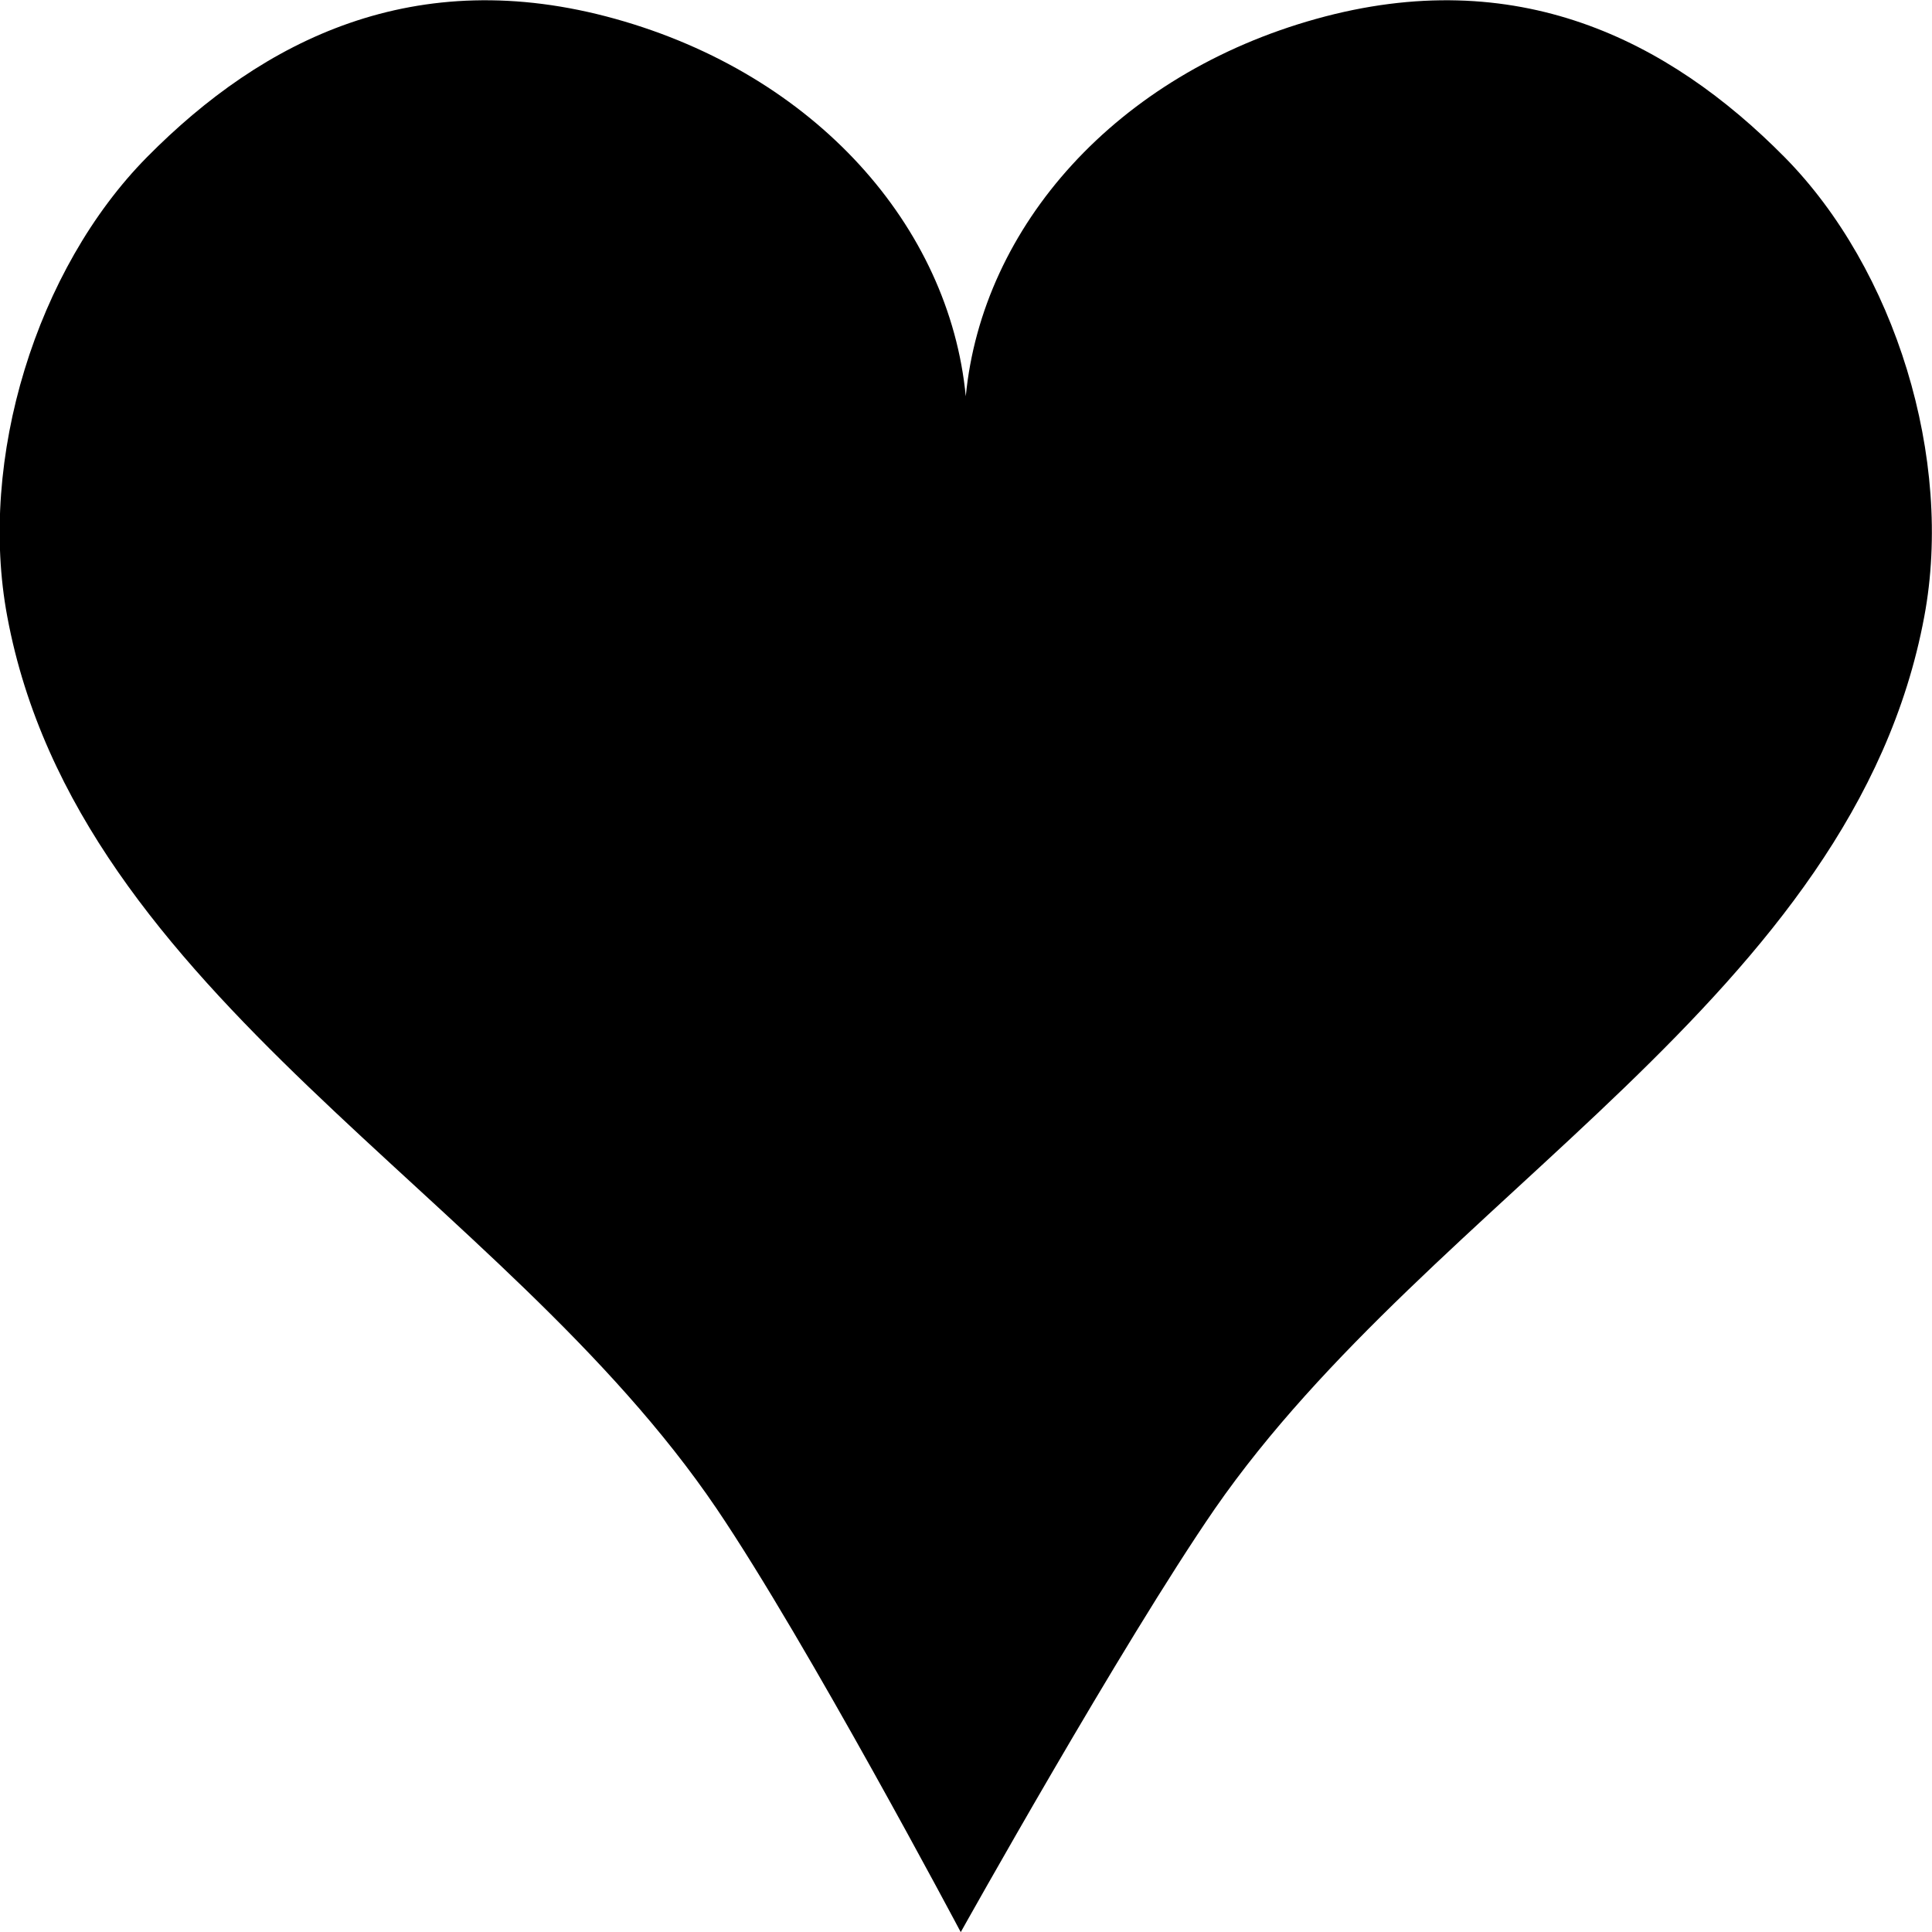
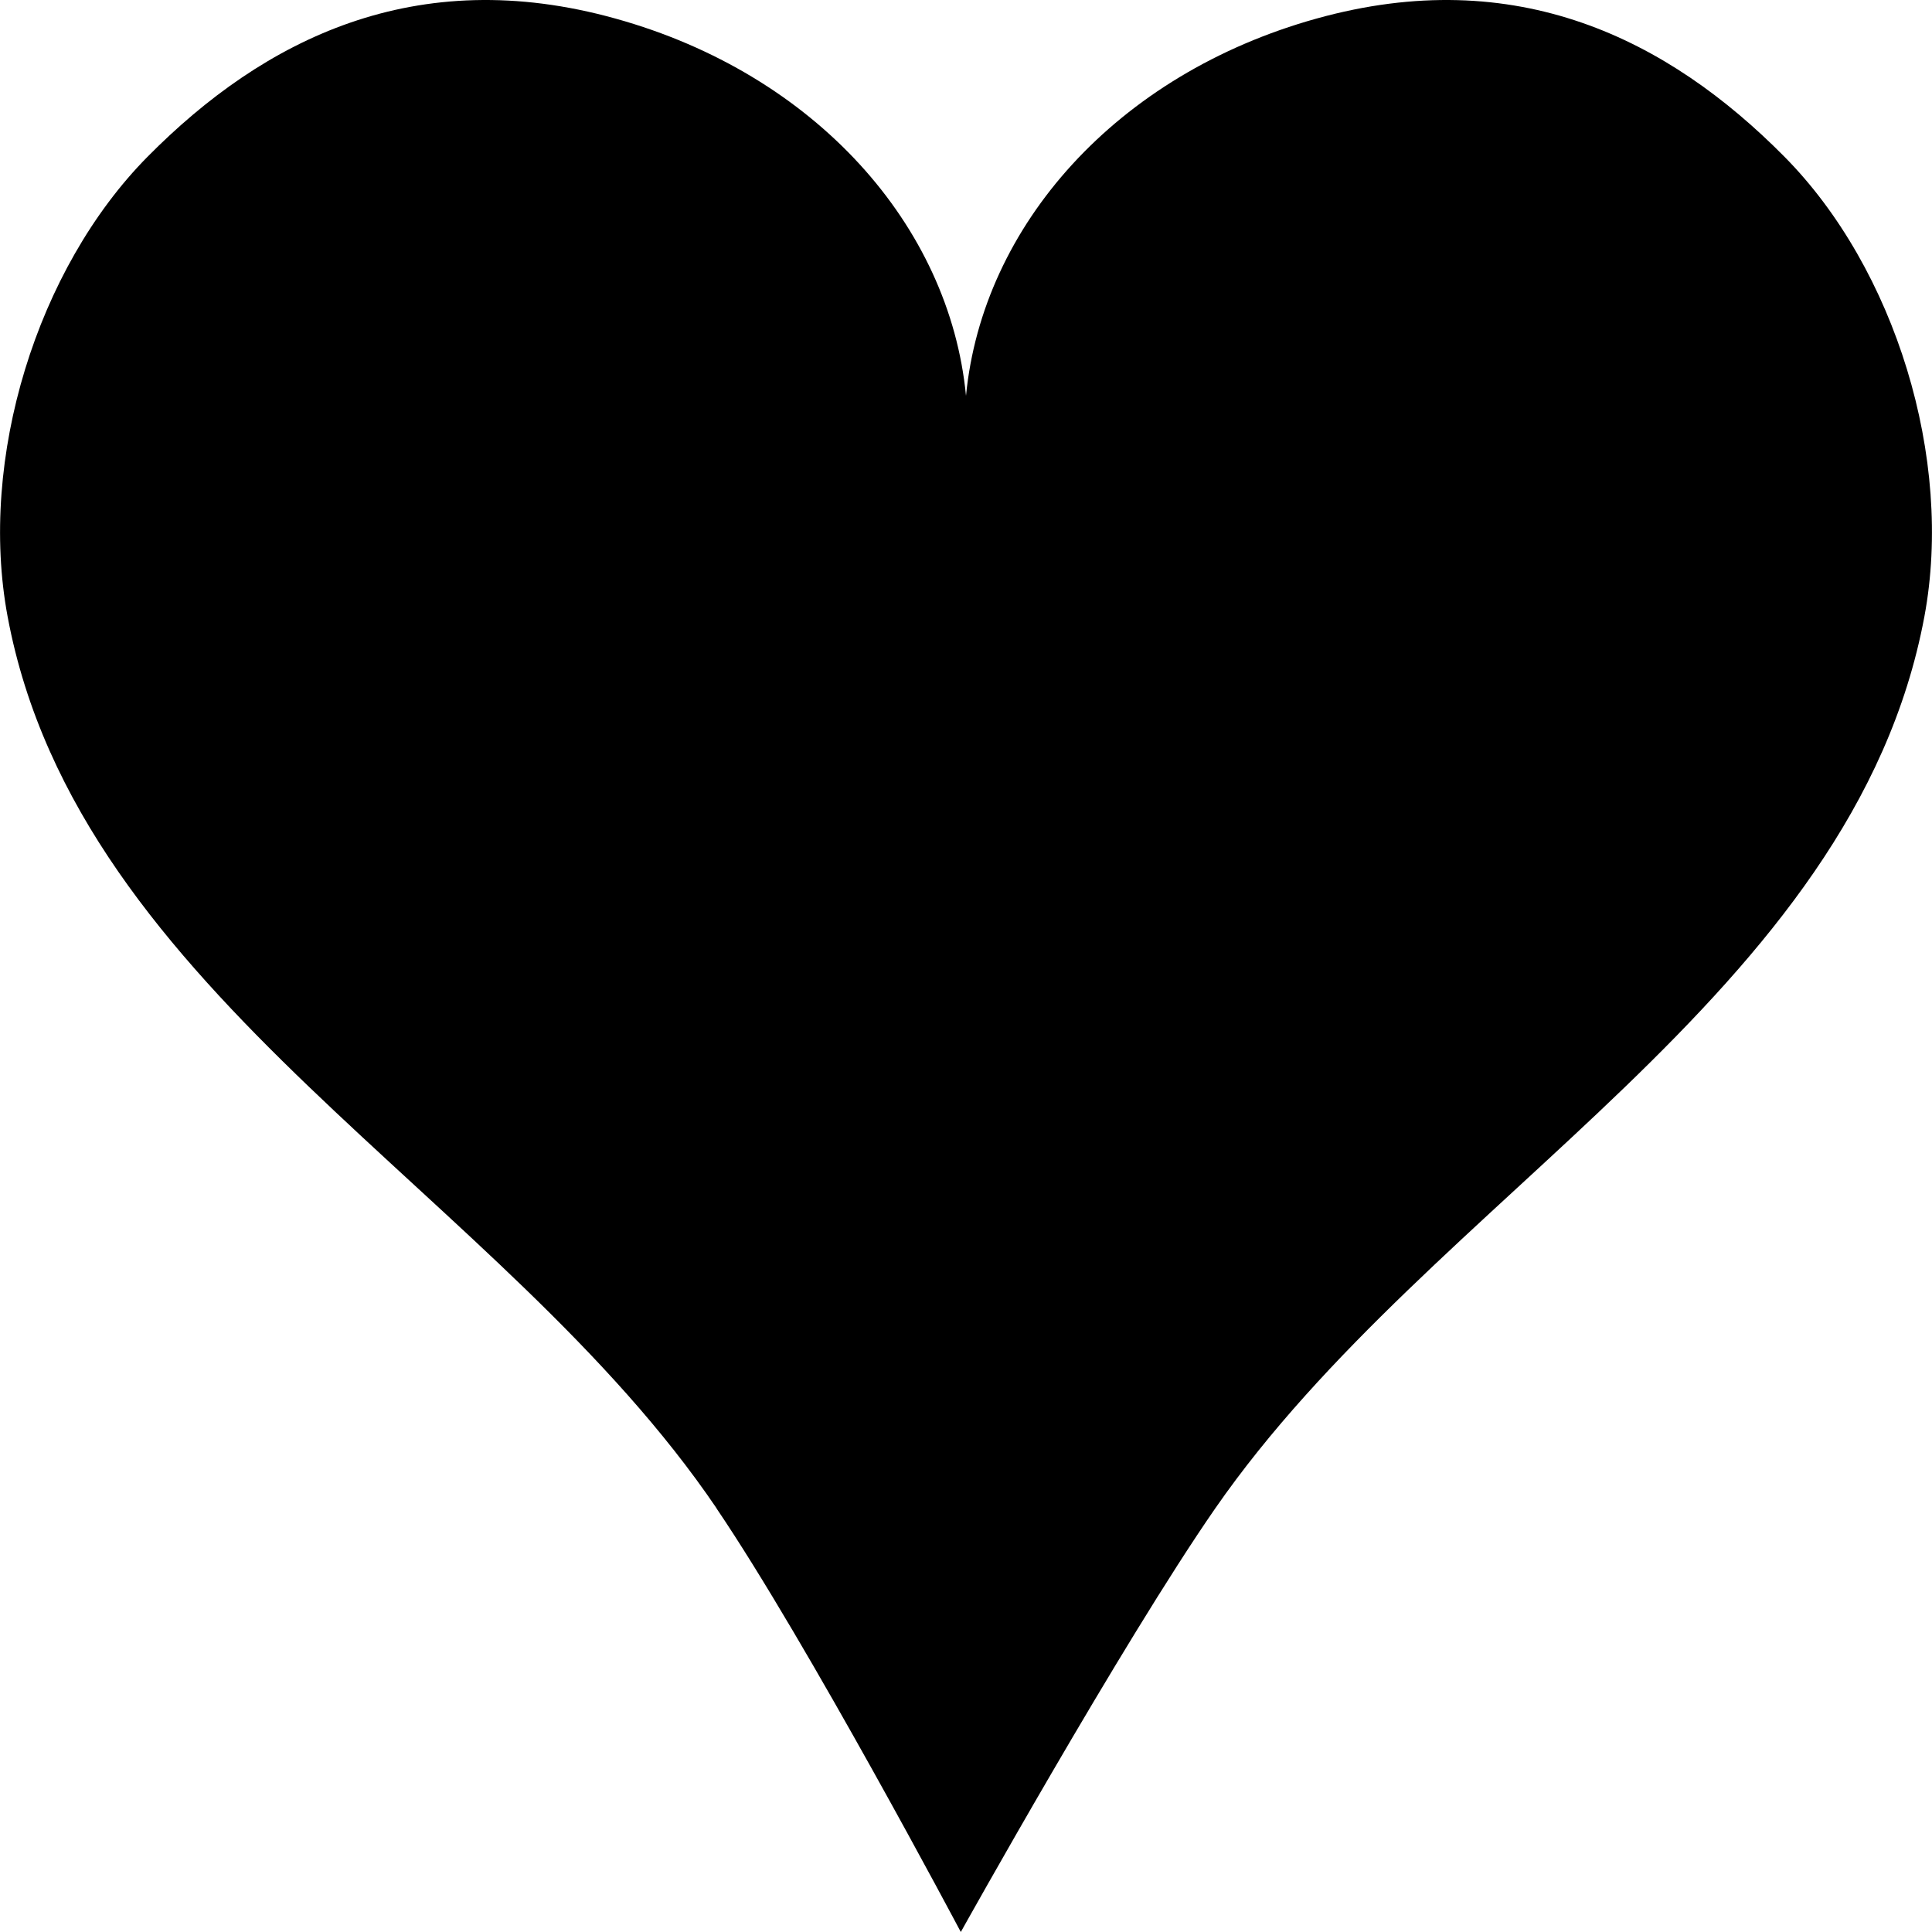
- <svg xmlns="http://www.w3.org/2000/svg" xmlns:ns1="http://www.openswatchbook.org/uri/2009/osb" width="16" height="16" viewBox="0 0 4.233 4.233" version="1.1" id="svg5177">
-   <defs id="defs5171">
-     <linearGradient id="linearGradient5726" ns1:paint="solid">
-       <stop style="stop-color:#000000;stop-opacity:1;" offset="0" id="stop5724" />
-     </linearGradient>
-   </defs>
-   <g id="layer1" transform="translate(0,-292.7667)">
-     <path style="opacity:1;fill-opacity:1;stroke:none;stroke-width:0.073;stroke-opacity:1" d="m 1.57,296.072 c -0.468,-0.691 -1.399,-1.123 -1.554,-1.954 -0.065,-0.346 0.064,-0.762 0.306,-1.007 0.255,-0.258 0.588,-0.425 1.026,-0.303 0.438,0.122 0.732,0.454 0.768,0.827 0.036,-0.373 0.33,-0.705 0.768,-0.827 0.438,-0.122 0.771,0.045 1.026,0.303 0.242,0.245 0.371,0.661 0.306,1.007 -0.155,0.831 -1.078,1.268 -1.554,1.954 C 2.458,296.368 2.105,297 2.105,297 c 0,0 -0.336,-0.634 -0.535,-0.928 z" id="path4528" />
-   </g>
+ <svg xmlns="http://www.w3.org/2000/svg" version="1.1" id="misc_favorite" viewBox="0 0 16 16">
+   <path d="M 5.935,12.492 C 4.165,9.879 0.649,8.247 0.063,5.106 c -0.244,-1.307 0.243,-2.881 1.158,-3.807 0.965,-0.976 2.222,-1.606 3.877,-1.145 1.655,0.46 2.766,1.714 2.902,3.124 0.136,-1.409 1.246,-2.663 2.902,-3.124 1.655,-0.461 2.912,0.169 3.877,1.145 0.916,0.926 1.402,2.5 1.158,3.807 -0.587,3.142 -4.076,4.794 -5.873,7.386 -0.775,1.118 -2.107,3.508 -2.107,3.508 0,0 -1.269,-2.396 -2.023,-3.508 z" />
</svg>
